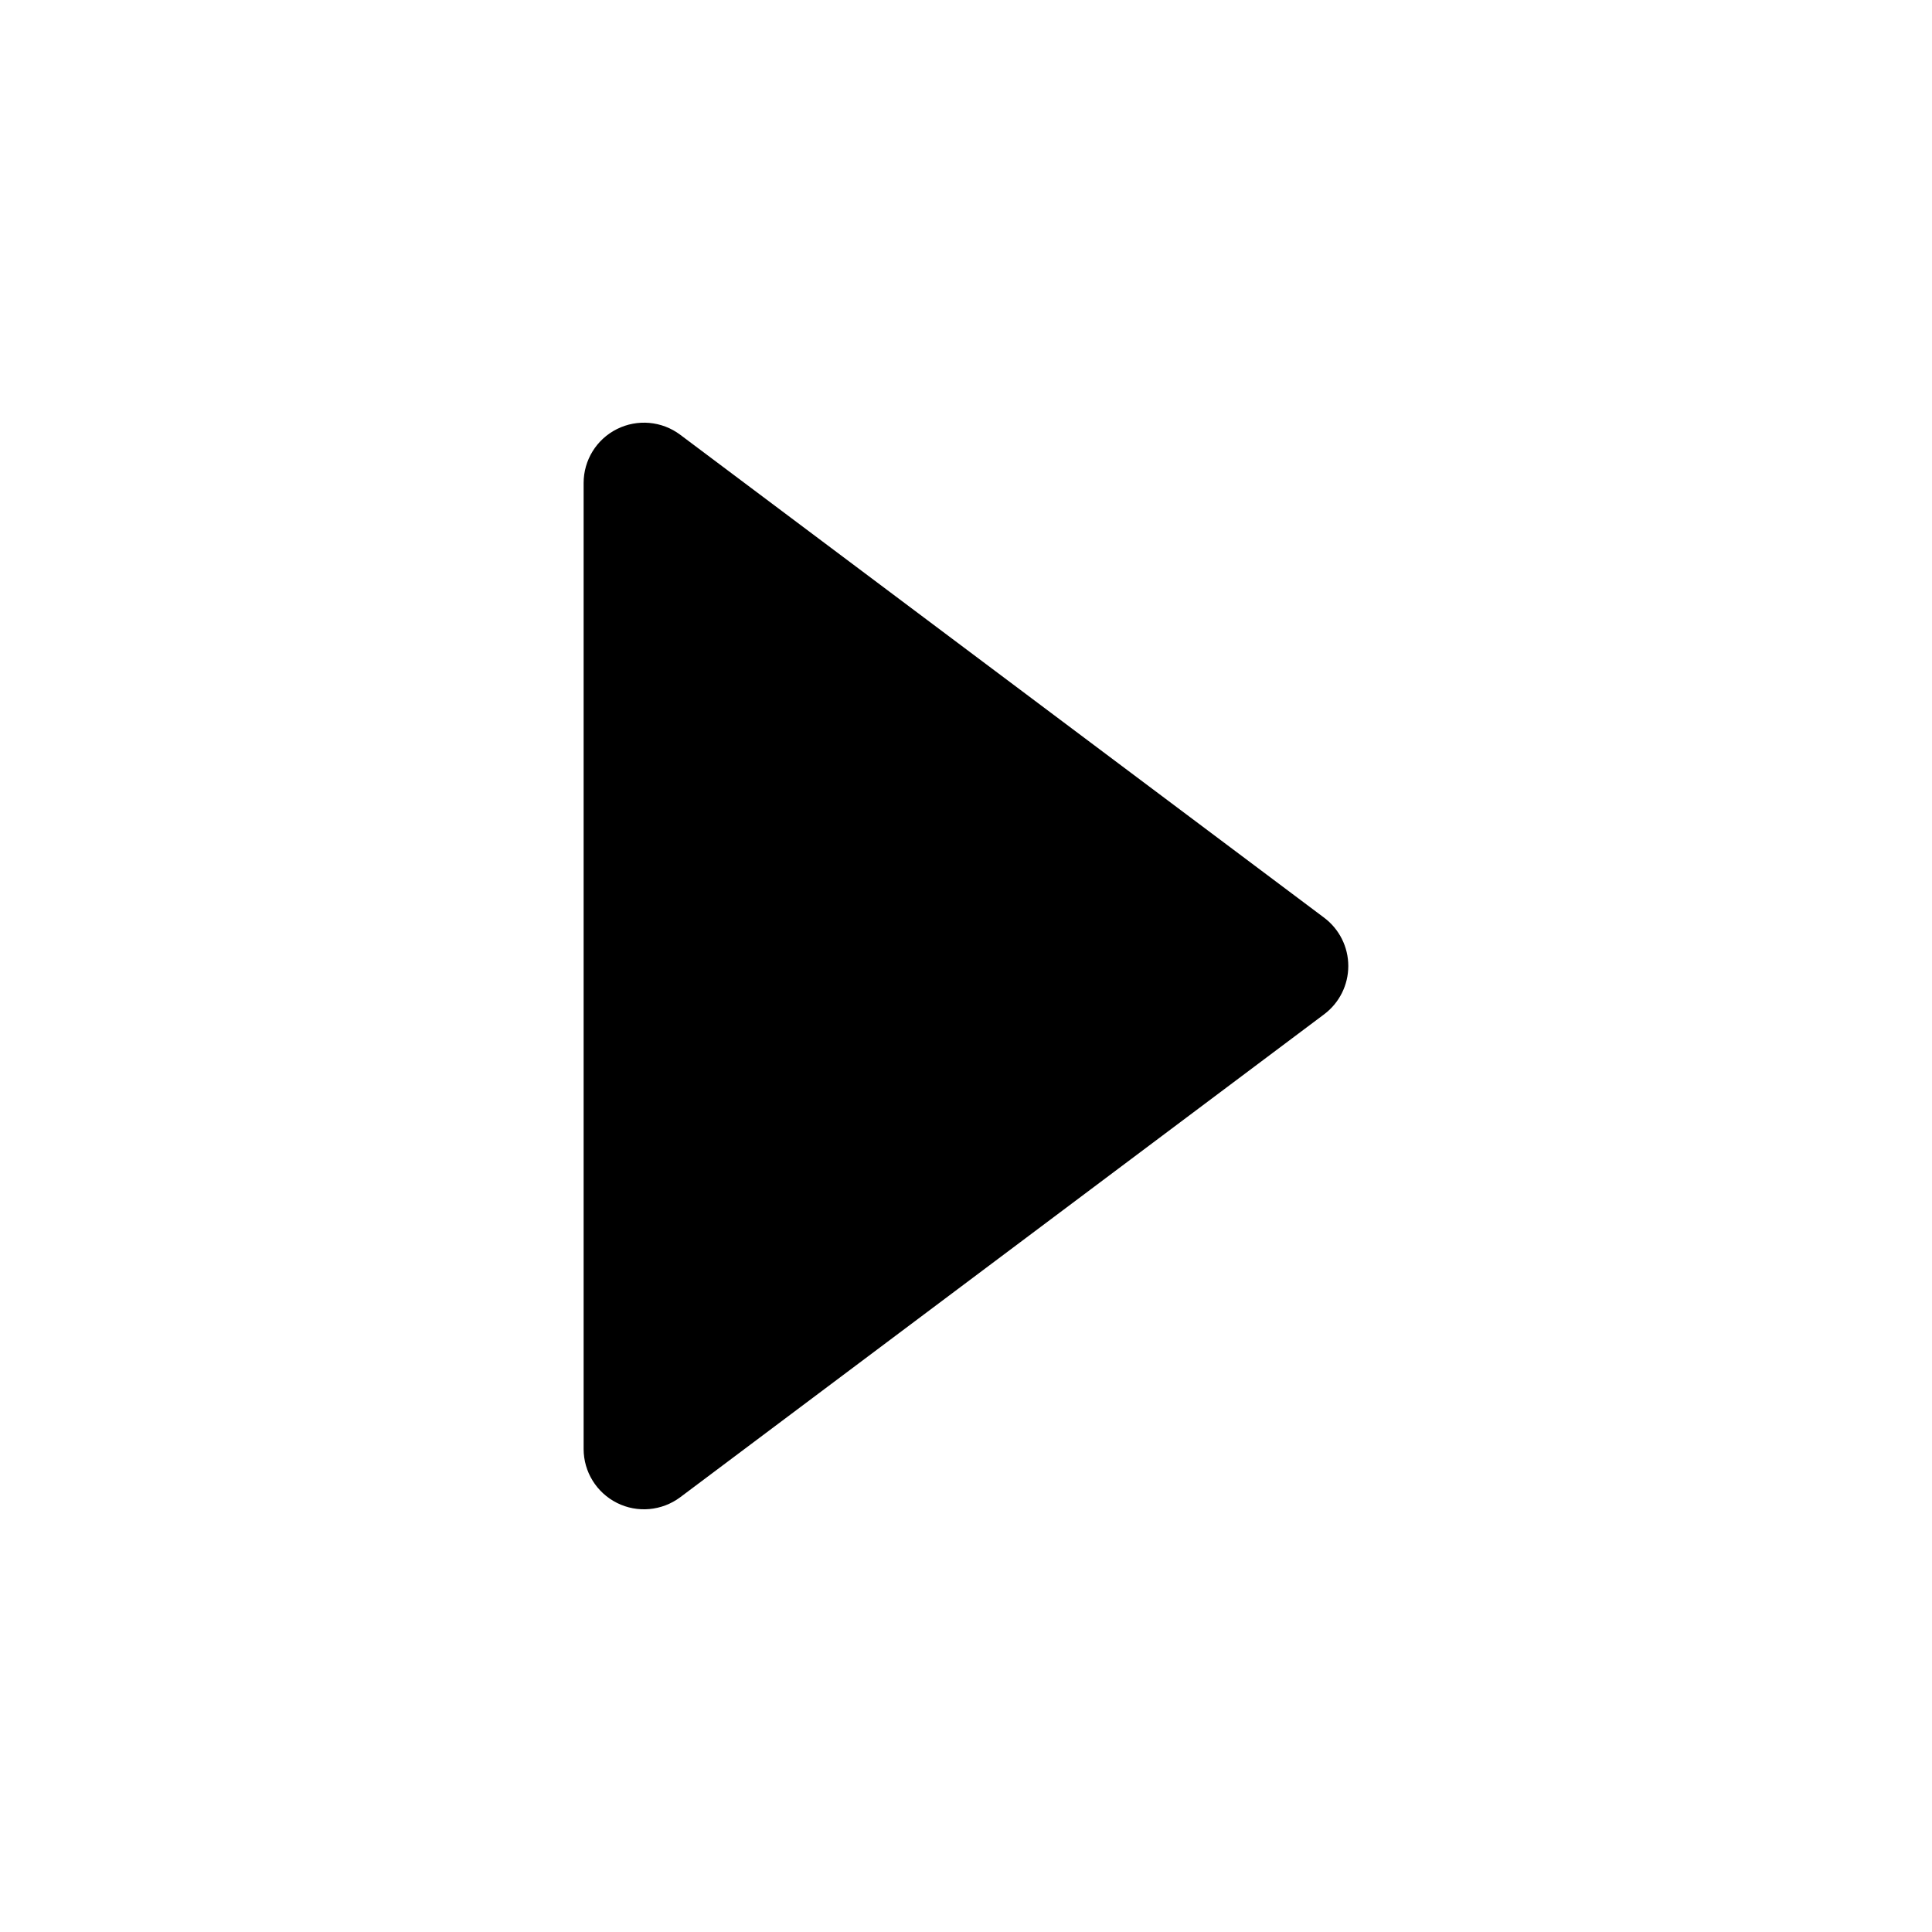
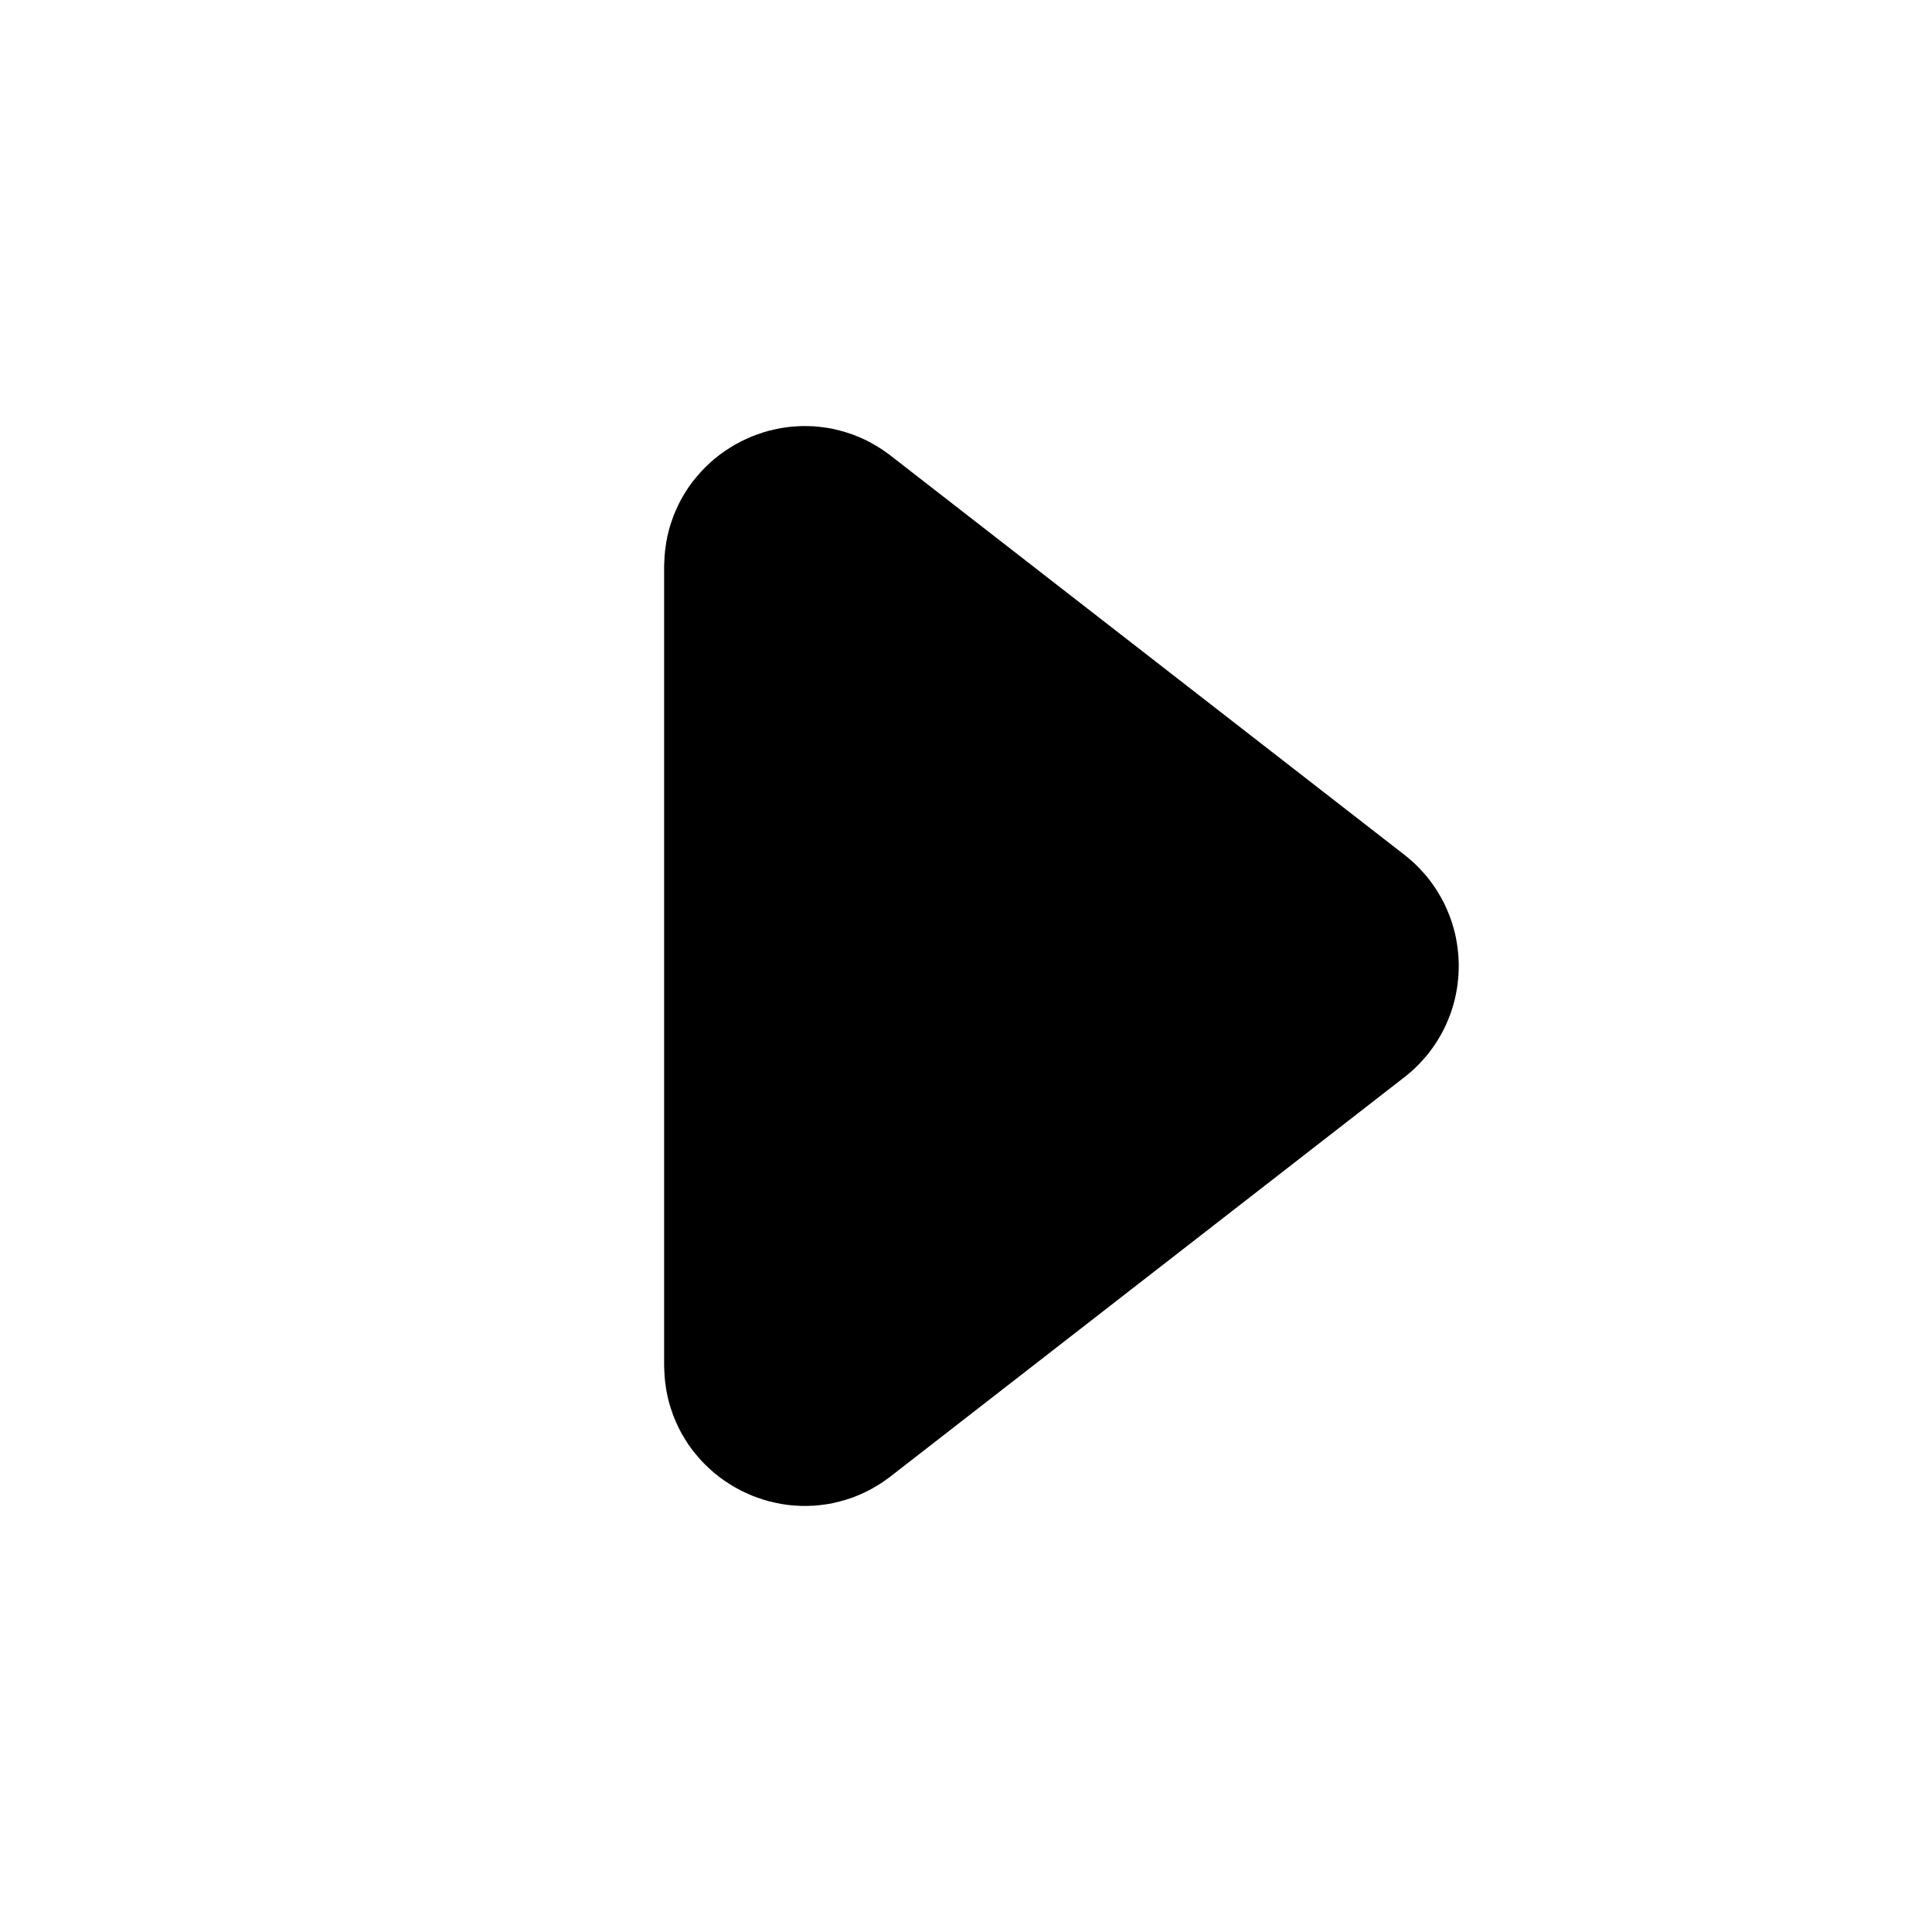
<svg xmlns="http://www.w3.org/2000/svg" width="24" height="24" viewBox="0 0 24 24">
-   <path transform="translate(-64.0 -108.0)" d="M71.664 113.33C71.918 113.203 72.222 113.23 72.449 113.4L80.449 119.4C80.638 119.542 80.749 119.764 80.749 120.0C80.749 120.236 80.638 120.458 80.449 120.6L72.449 126.6C72.222 126.769 71.918 126.797 71.665 126.67C71.411 126.543 71.25 126.284 71.25 126.0V114.0C71.25 113.716 71.41 113.457 71.664 113.33Z" />
+   <path d="M8.251 16.996L8.256 17.098L8.263 17.170L8.277 17.268L8.291 17.340L8.314 17.434L8.336 17.504L8.367 17.593L8.395 17.660L8.434 17.744L8.467 17.807L8.514 17.886L8.552 17.945L8.605 18.018L8.649 18.072L8.708 18.140L8.755 18.189L8.820 18.251L8.870 18.295L8.940 18.351L8.994 18.390L9.069 18.439L9.125 18.473L9.204 18.516L9.263 18.544L9.345 18.580L9.406 18.603L9.491 18.632L9.555 18.650L9.642 18.670L9.708 18.683L9.797 18.696L9.865 18.702L9.955 18.707L10.025 18.707L10.116 18.704L10.186 18.697L10.277 18.685L10.348 18.672L10.438 18.650L10.508 18.630L10.598 18.600L10.666 18.573L10.755 18.533L10.820 18.499L10.906 18.449L10.967 18.410L11.051 18.350L11.074 18.332L17.445 13.382L17.468 13.364L17.530 13.312L17.574 13.272L17.630 13.216L17.670 13.173L17.721 13.115L17.758 13.069L17.803 13.007L17.836 12.959L17.876 12.894L17.905 12.844L17.940 12.778L17.964 12.726L17.993 12.658L18.014 12.605L18.038 12.535L18.054 12.481L18.073 12.410L18.085 12.356L18.098 12.283L18.106 12.229L18.114 12.155L18.118 12.101L18.121 12.027L18.121 11.973L18.118 11.899L18.114 11.845L18.106 11.771L18.098 11.717L18.085 11.644L18.073 11.590L18.054 11.519L18.038 11.465L18.014 11.395L17.993 11.342L17.964 11.274L17.940 11.222L17.905 11.156L17.876 11.106L17.836 11.041L17.803 10.993L17.758 10.931L17.721 10.885L17.670 10.827L17.630 10.784L17.574 10.728L17.530 10.688L17.468 10.636L17.445 10.618L11.074 5.668L11.051 5.650L10.967 5.590L10.906 5.551L10.820 5.501L10.755 5.467L10.666 5.427L10.598 5.400L10.508 5.370L10.438 5.350L10.348 5.328L10.277 5.315L10.186 5.303L10.116 5.296L10.025 5.293L9.955 5.293L9.865 5.298L9.797 5.304L9.708 5.317L9.642 5.330L9.555 5.350L9.491 5.368L9.406 5.397L9.345 5.420L9.263 5.456L9.204 5.484L9.125 5.527L9.069 5.561L8.994 5.610L8.940 5.649L8.870 5.705L8.820 5.749L8.755 5.811L8.708 5.860L8.649 5.928L8.605 5.982L8.552 6.055L8.514 6.114L8.467 6.193L8.434 6.256L8.395 6.340L8.367 6.407L8.336 6.496L8.314 6.566L8.291 6.660L8.277 6.732L8.263 6.830L8.256 6.902L8.251 7.004L8.250 7.040L8.250 16.960Z" />
</svg>
